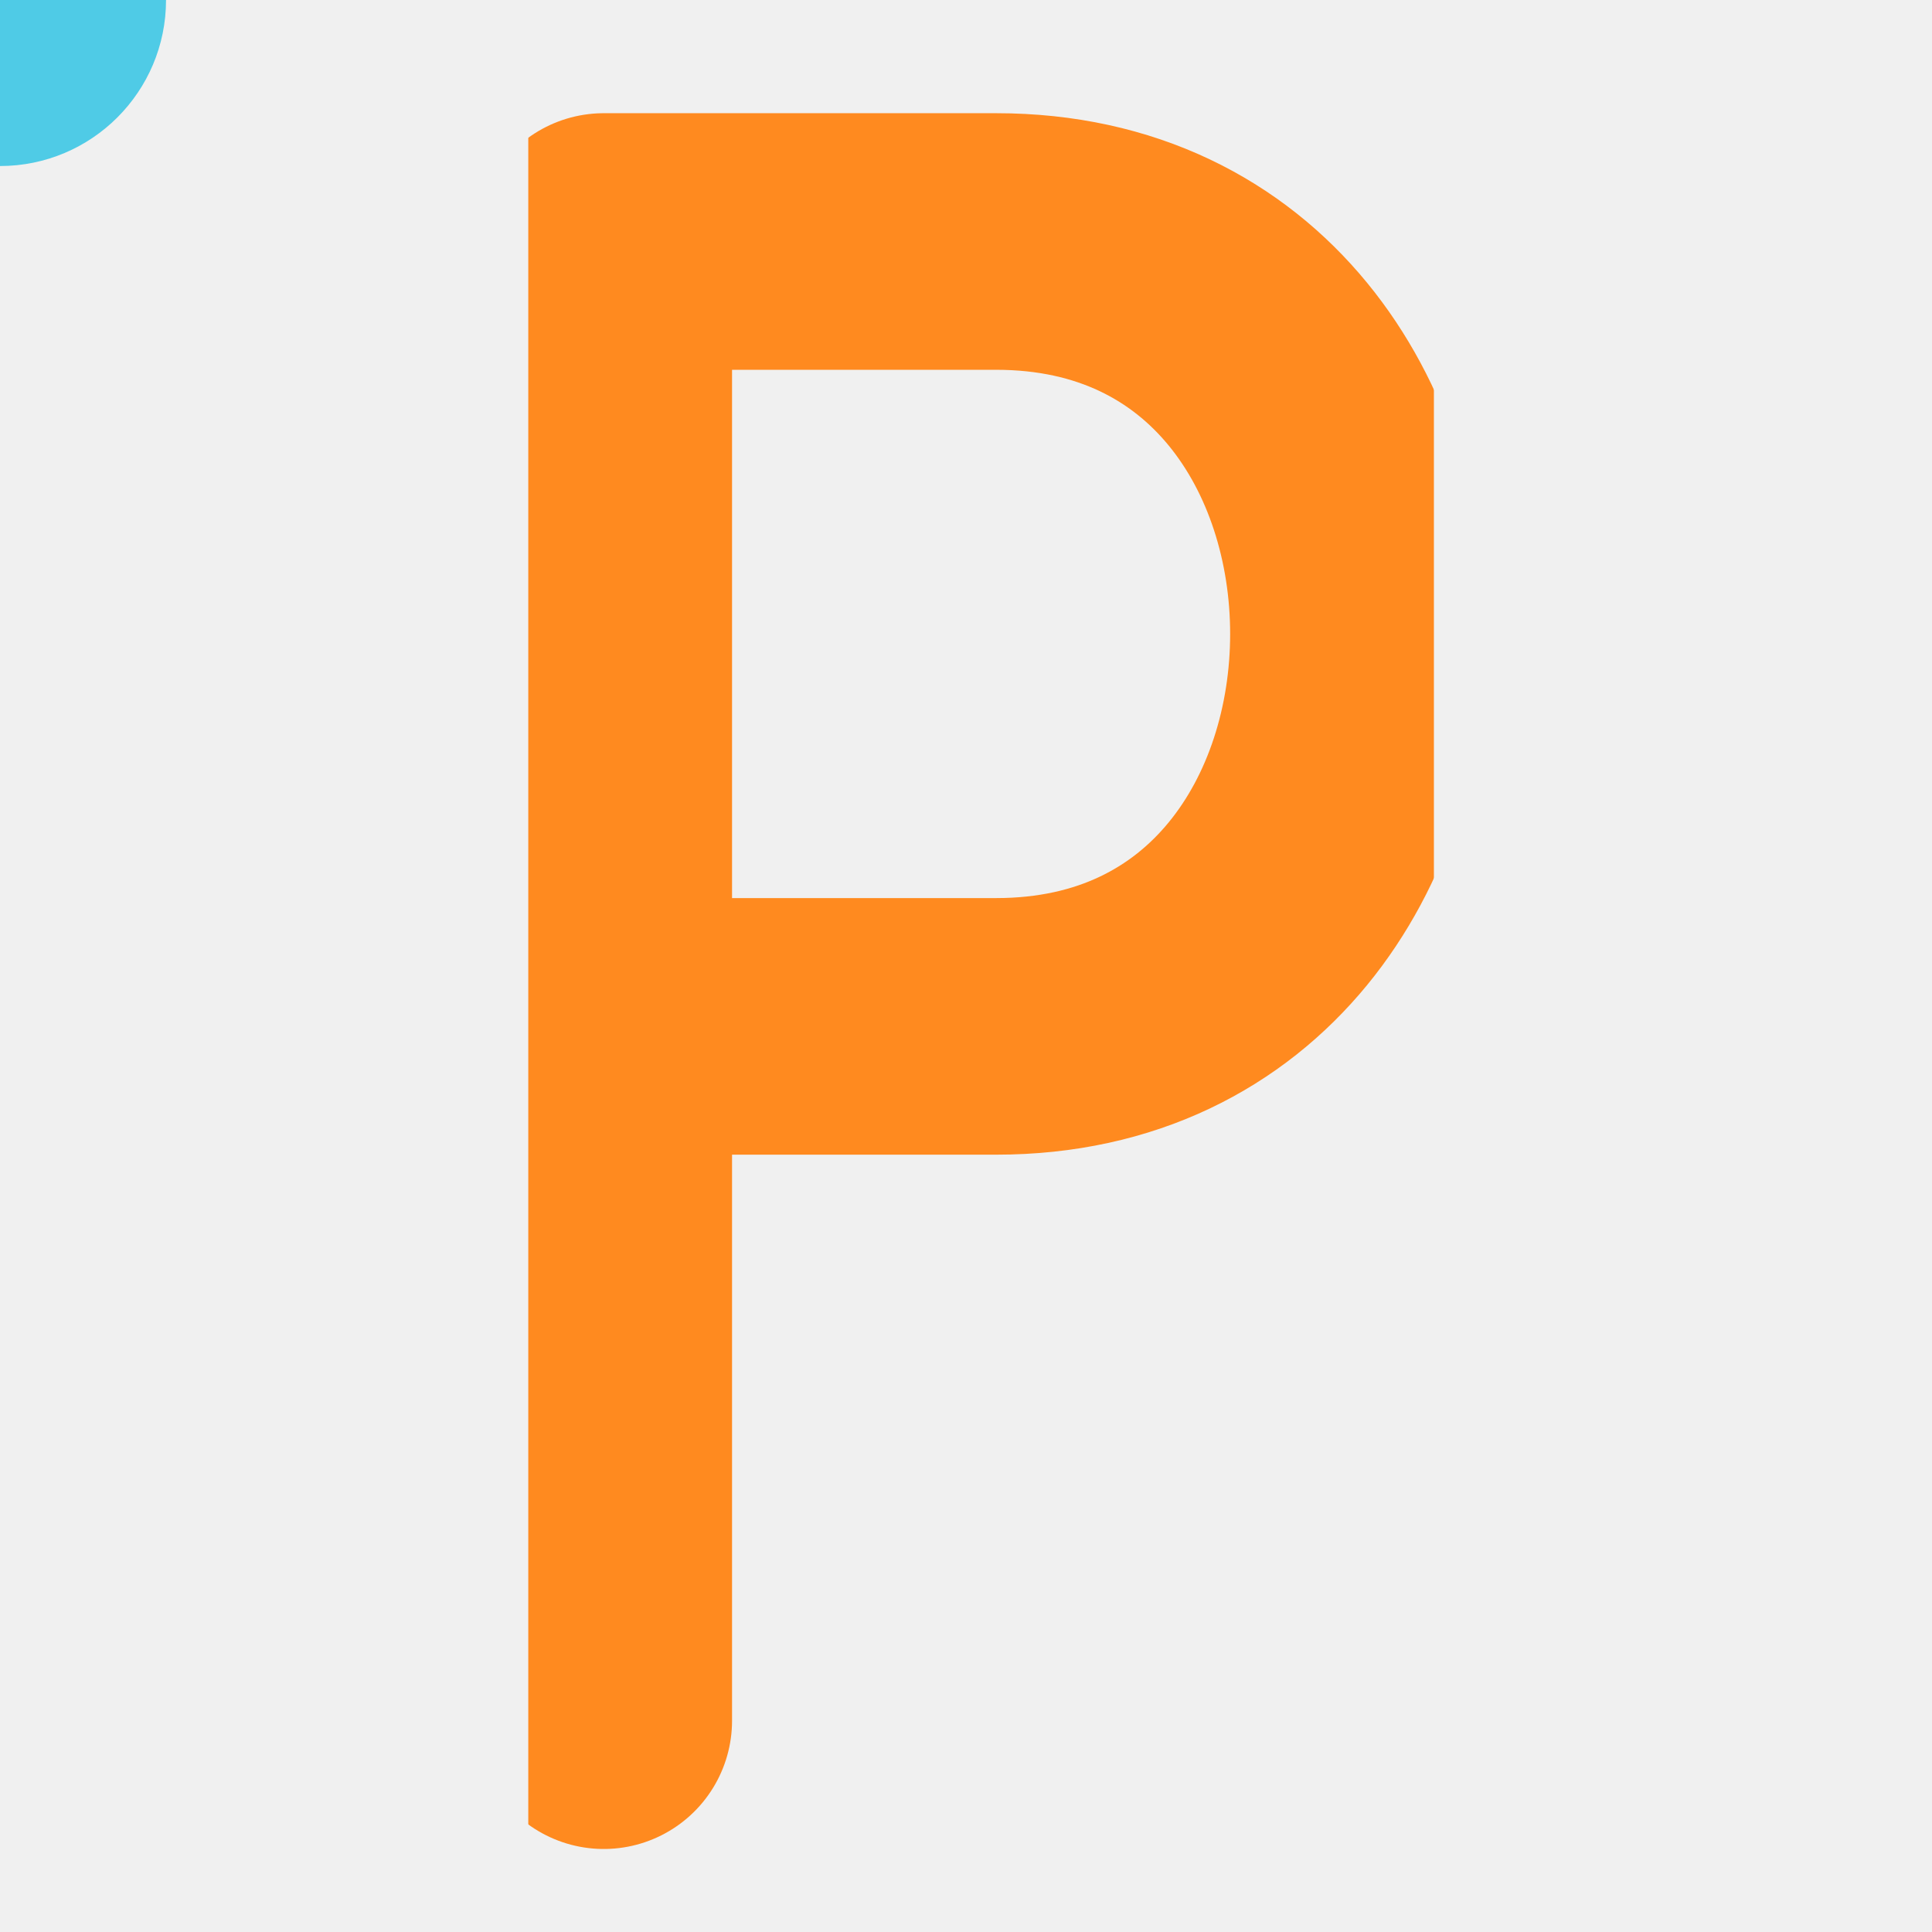
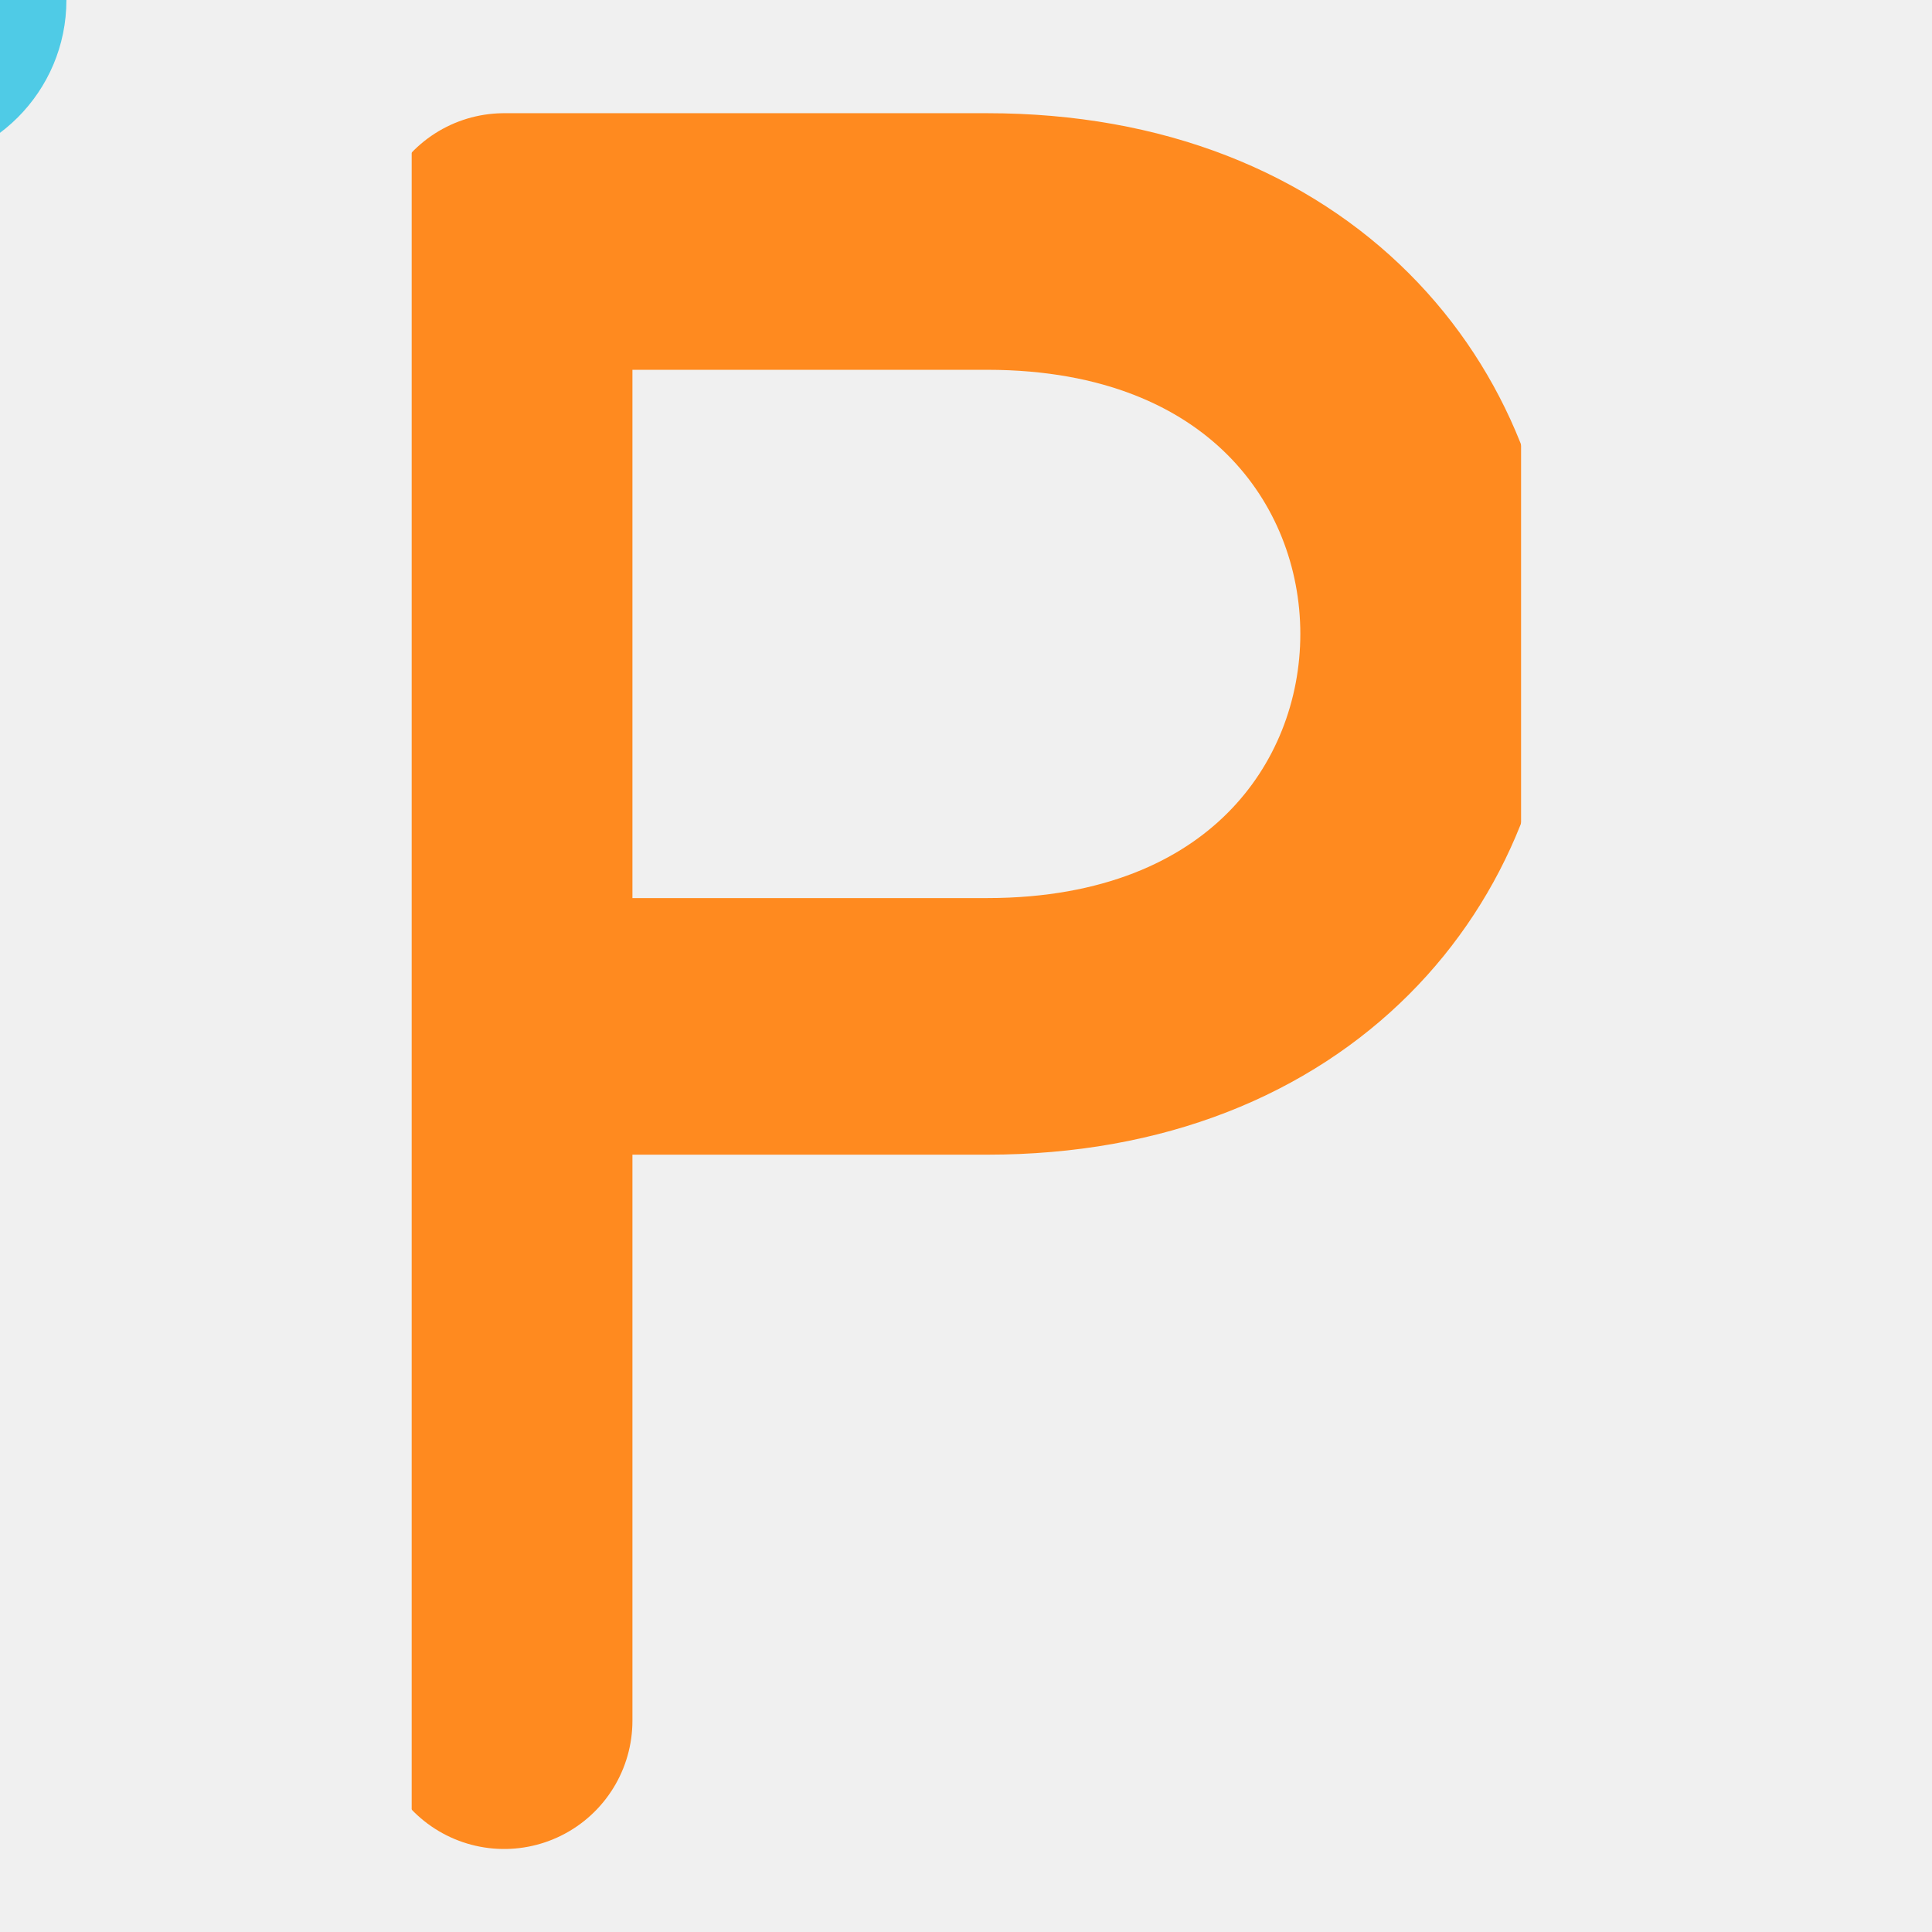
- <svg xmlns="http://www.w3.org/2000/svg" viewBox="0 0 64 64" width="64" height="64" role="img" aria-label="Pung">
+ <svg xmlns="http://www.w3.org/2000/svg" viewBox="3.3 0 64 64" width="64" height="64" role="img" aria-label="Pung">
  <mask id="pr">
-     <rect x="-8" y="-8" width="80" height="80" fill="#fff" />
+     <rect x="-8" y="-8" width="88" height="80" fill="#fff" />
    <circle r="8.2" fill="#000">
-       <animateMotion dur="3s" begin="0s" fill="freeze" keyPoints="0.34;0.34;1;0;0.34" keyTimes="0;0.15;0.5;0.86;1" calcMode="spline" keySplines="0 0 1 1;0.45 0 0.55 1;0.45 0 0.55 1;0.45 0 0.55 1" path="M24 8 H33 C49 8 49 34 33 34 H24" />
+       <animateMotion dur="3s" begin="0s" fill="freeze" keyPoints="0.345;0.345;1;0;0.345" keyTimes="0;0.15;0.5;0.86;1" calcMode="spline" keySplines="0 0 1 1;0.45 0 0.55 1;0.45 0 0.55 1;0.45 0 0.55 1" path="M24 8 H36 C55.5 8 55.5 34 36 34 H24" />
    </circle>
  </mask>
-   <path d="M20 57 V8 H33 C49 8 49 34 33 34 H20" fill="none" stroke="#ff8a1f" stroke-width="8.5" stroke-linecap="round" stroke-linejoin="round" mask="url(#pr)" />
+   <path d="M20 57 V8 H36 C55.5 8 55.5 34 36 34 H20" fill="none" stroke="#ff8a1f" stroke-width="8.5" stroke-linecap="round" stroke-linejoin="round" mask="url(#pr)" />
  <circle r="5.5" fill="#4fcbe6">
-     <animateMotion dur="3s" begin="0s" fill="freeze" keyPoints="0.34;0.34;1;0;0.34" keyTimes="0;0.15;0.5;0.86;1" calcMode="spline" keySplines="0 0 1 1;0.45 0 0.55 1;0.45 0 0.55 1;0.45 0 0.55 1" path="M24 8 H33 C49 8 49 34 33 34 H24" />
+     <animateMotion dur="3s" begin="0s" fill="freeze" keyPoints="0.345;0.345;1;0;0.345" keyTimes="0;0.15;0.5;0.86;1" calcMode="spline" keySplines="0 0 1 1;0.45 0 0.55 1;0.45 0 0.55 1;0.45 0 0.55 1" path="M24 8 H36 C55.5 8 55.5 34 36 34 H24" />
  </circle>
</svg>
